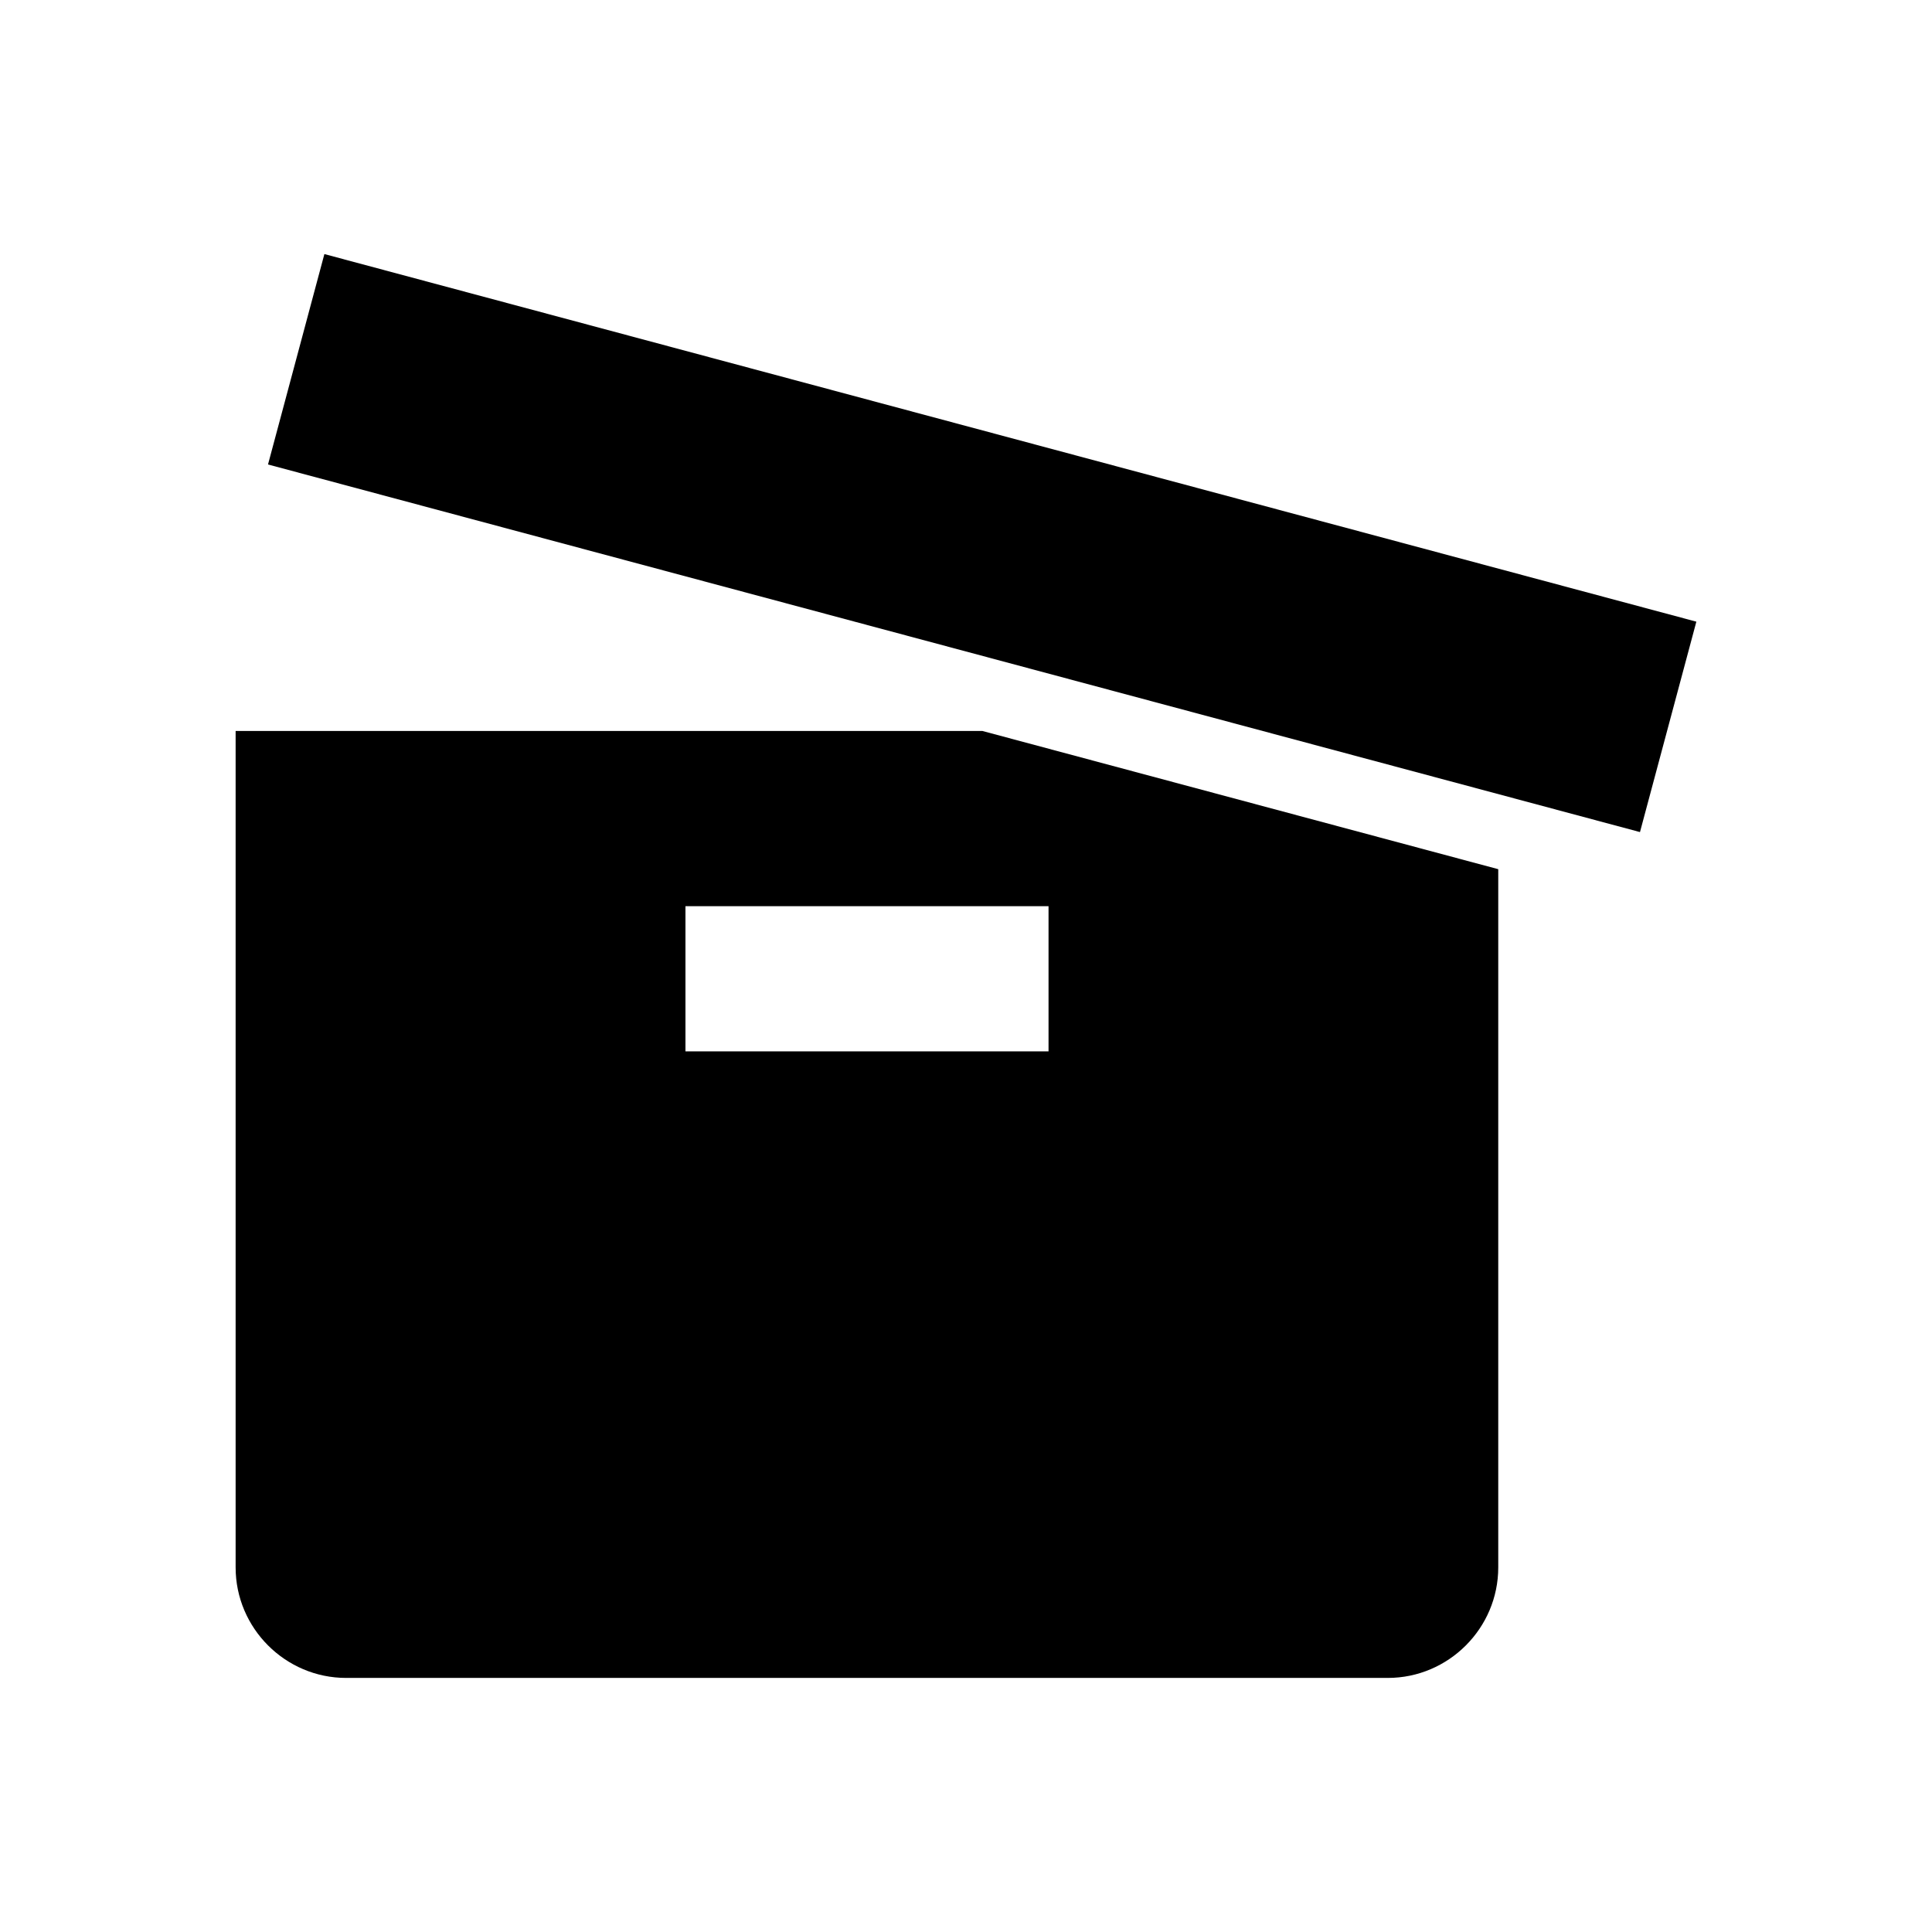
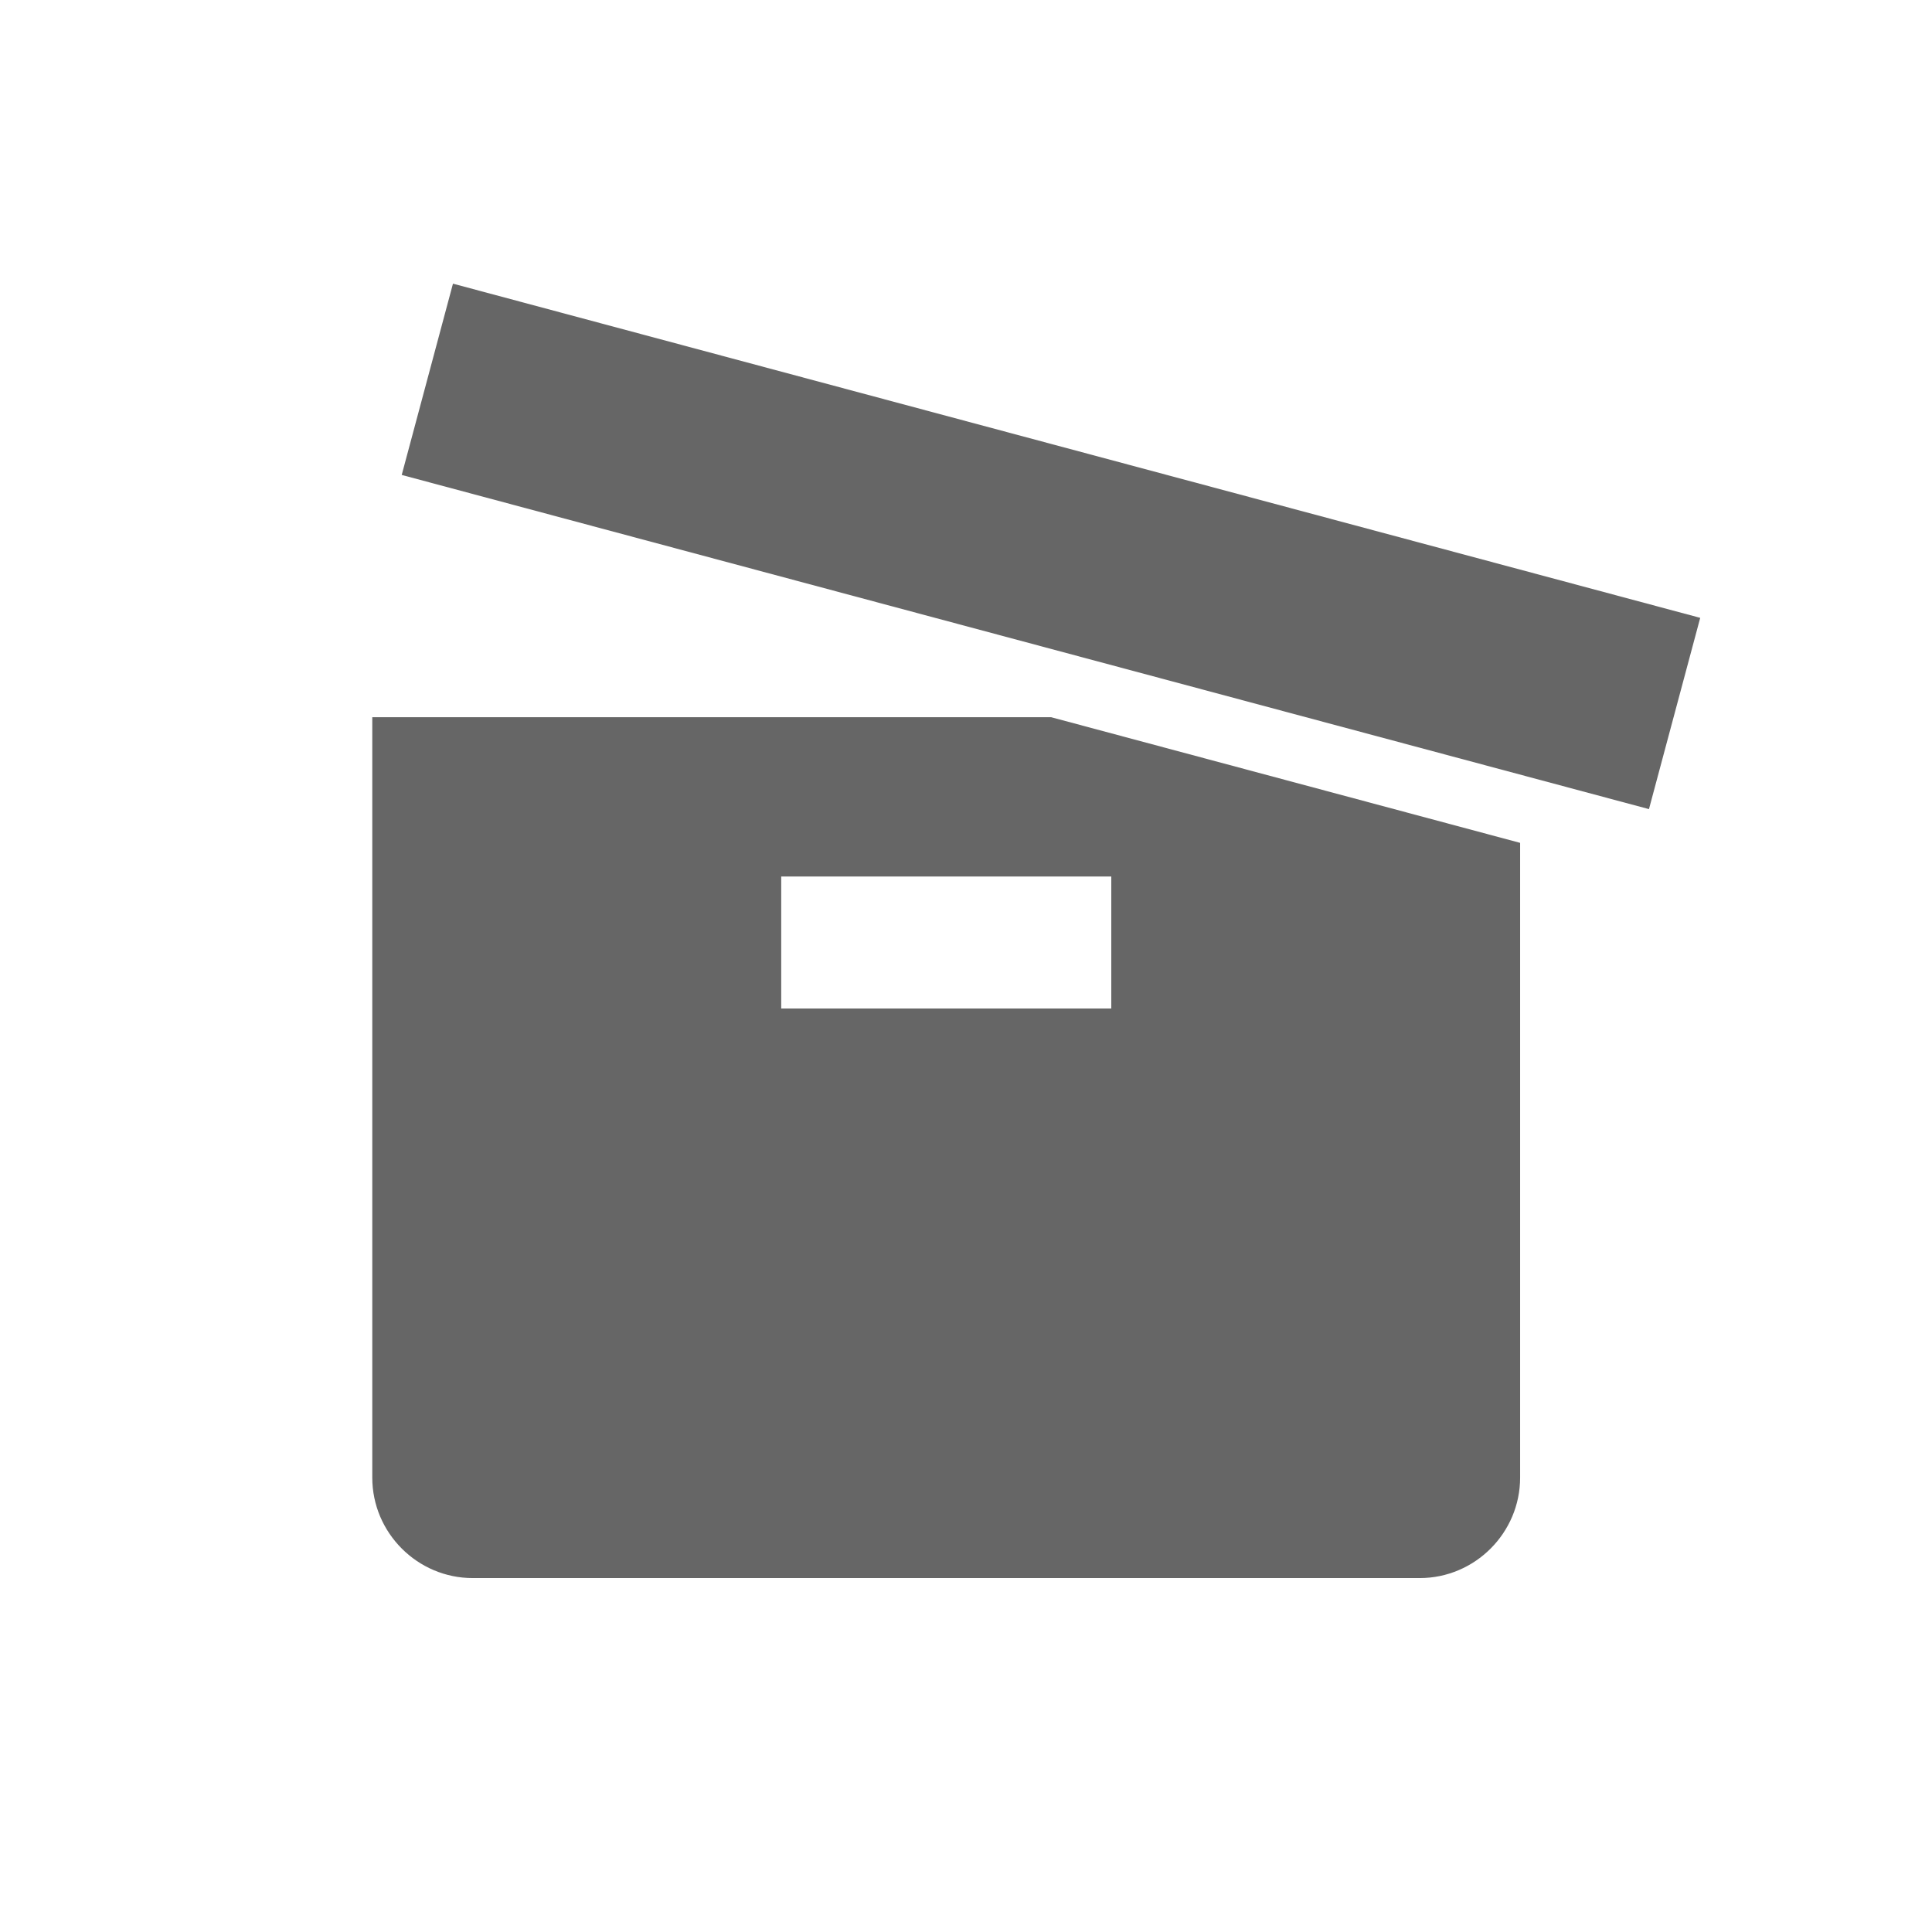
- <svg xmlns="http://www.w3.org/2000/svg" version="1.1" id="Layer_1" x="0px" y="0px" width="100px" height="100px" viewBox="0 0 100 100" style="enable-background:new 0 0 100 100;" xml:space="preserve">
+ <svg xmlns="http://www.w3.org/2000/svg" version="1.1" id="Layer_1" x="0px" y="0px" width="25px" height="25px" viewBox="-9 -3 110 110" style="enable-background:new 0 0 100 100;" xml:space="preserve">
  <g>
-     <rect x="14.079" y="22.473" transform="matrix(0.9659 0.2588 -0.2588 0.9659 9.0071 -12.1996)" width="73.52" height="11.275" />
+     <rect fill="#666" x="14.079" y="22.473" transform="matrix(0.9659 0.2588 -0.2588 0.9659 9.0071 -12.1996)" width="73.52" height="11.275" />
    <g>
-       <path d="M12.196,37.835V81.13c0,3.145,2.574,5.719,5.719,5.719h53.917c3.145,0,5.717-2.574,5.717-5.719V44.989l-26.701-7.154    H12.196z M54.271,54.419H35.479v-7.514h18.793V54.419z" />
+       <path fill="#666" d="M12.196,37.835V81.13c0,3.145,2.574,5.719,5.719,5.719h53.917c3.145,0,5.717-2.574,5.717-5.719V44.989l-26.701-7.154    H12.196z M54.271,54.419H35.479v-7.514h18.793V54.419z" />
    </g>
  </g>
</svg>
